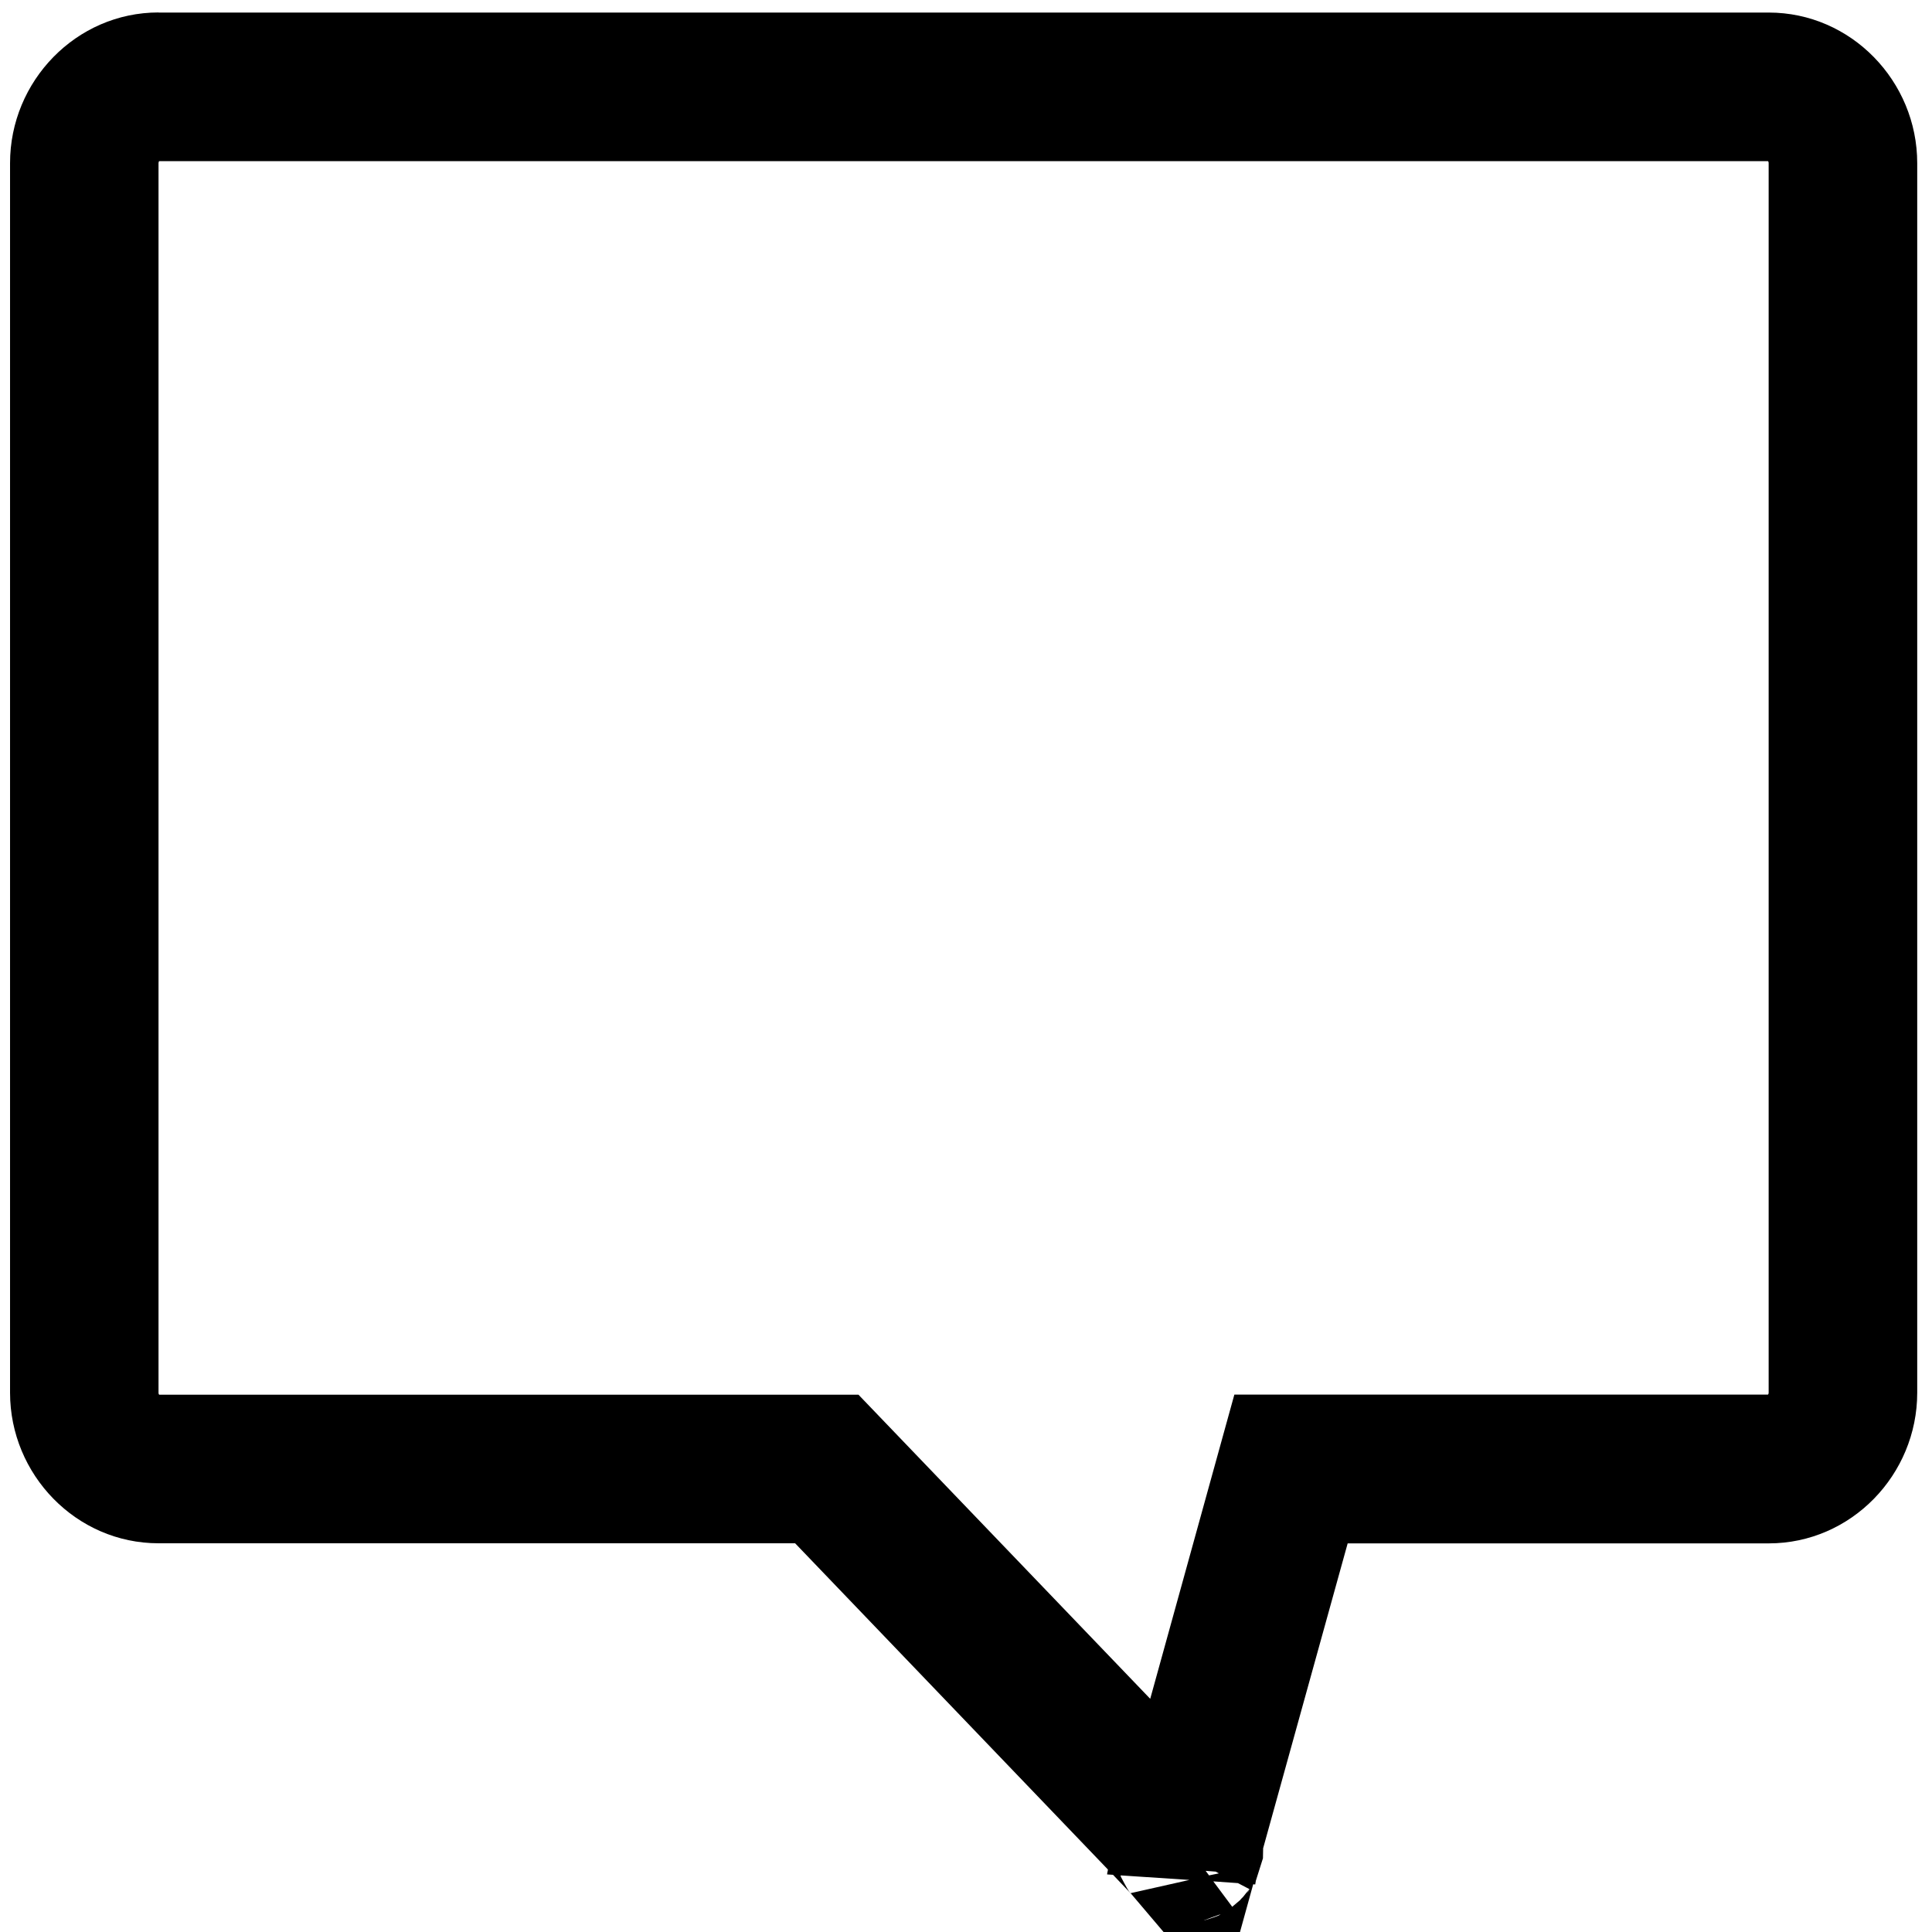
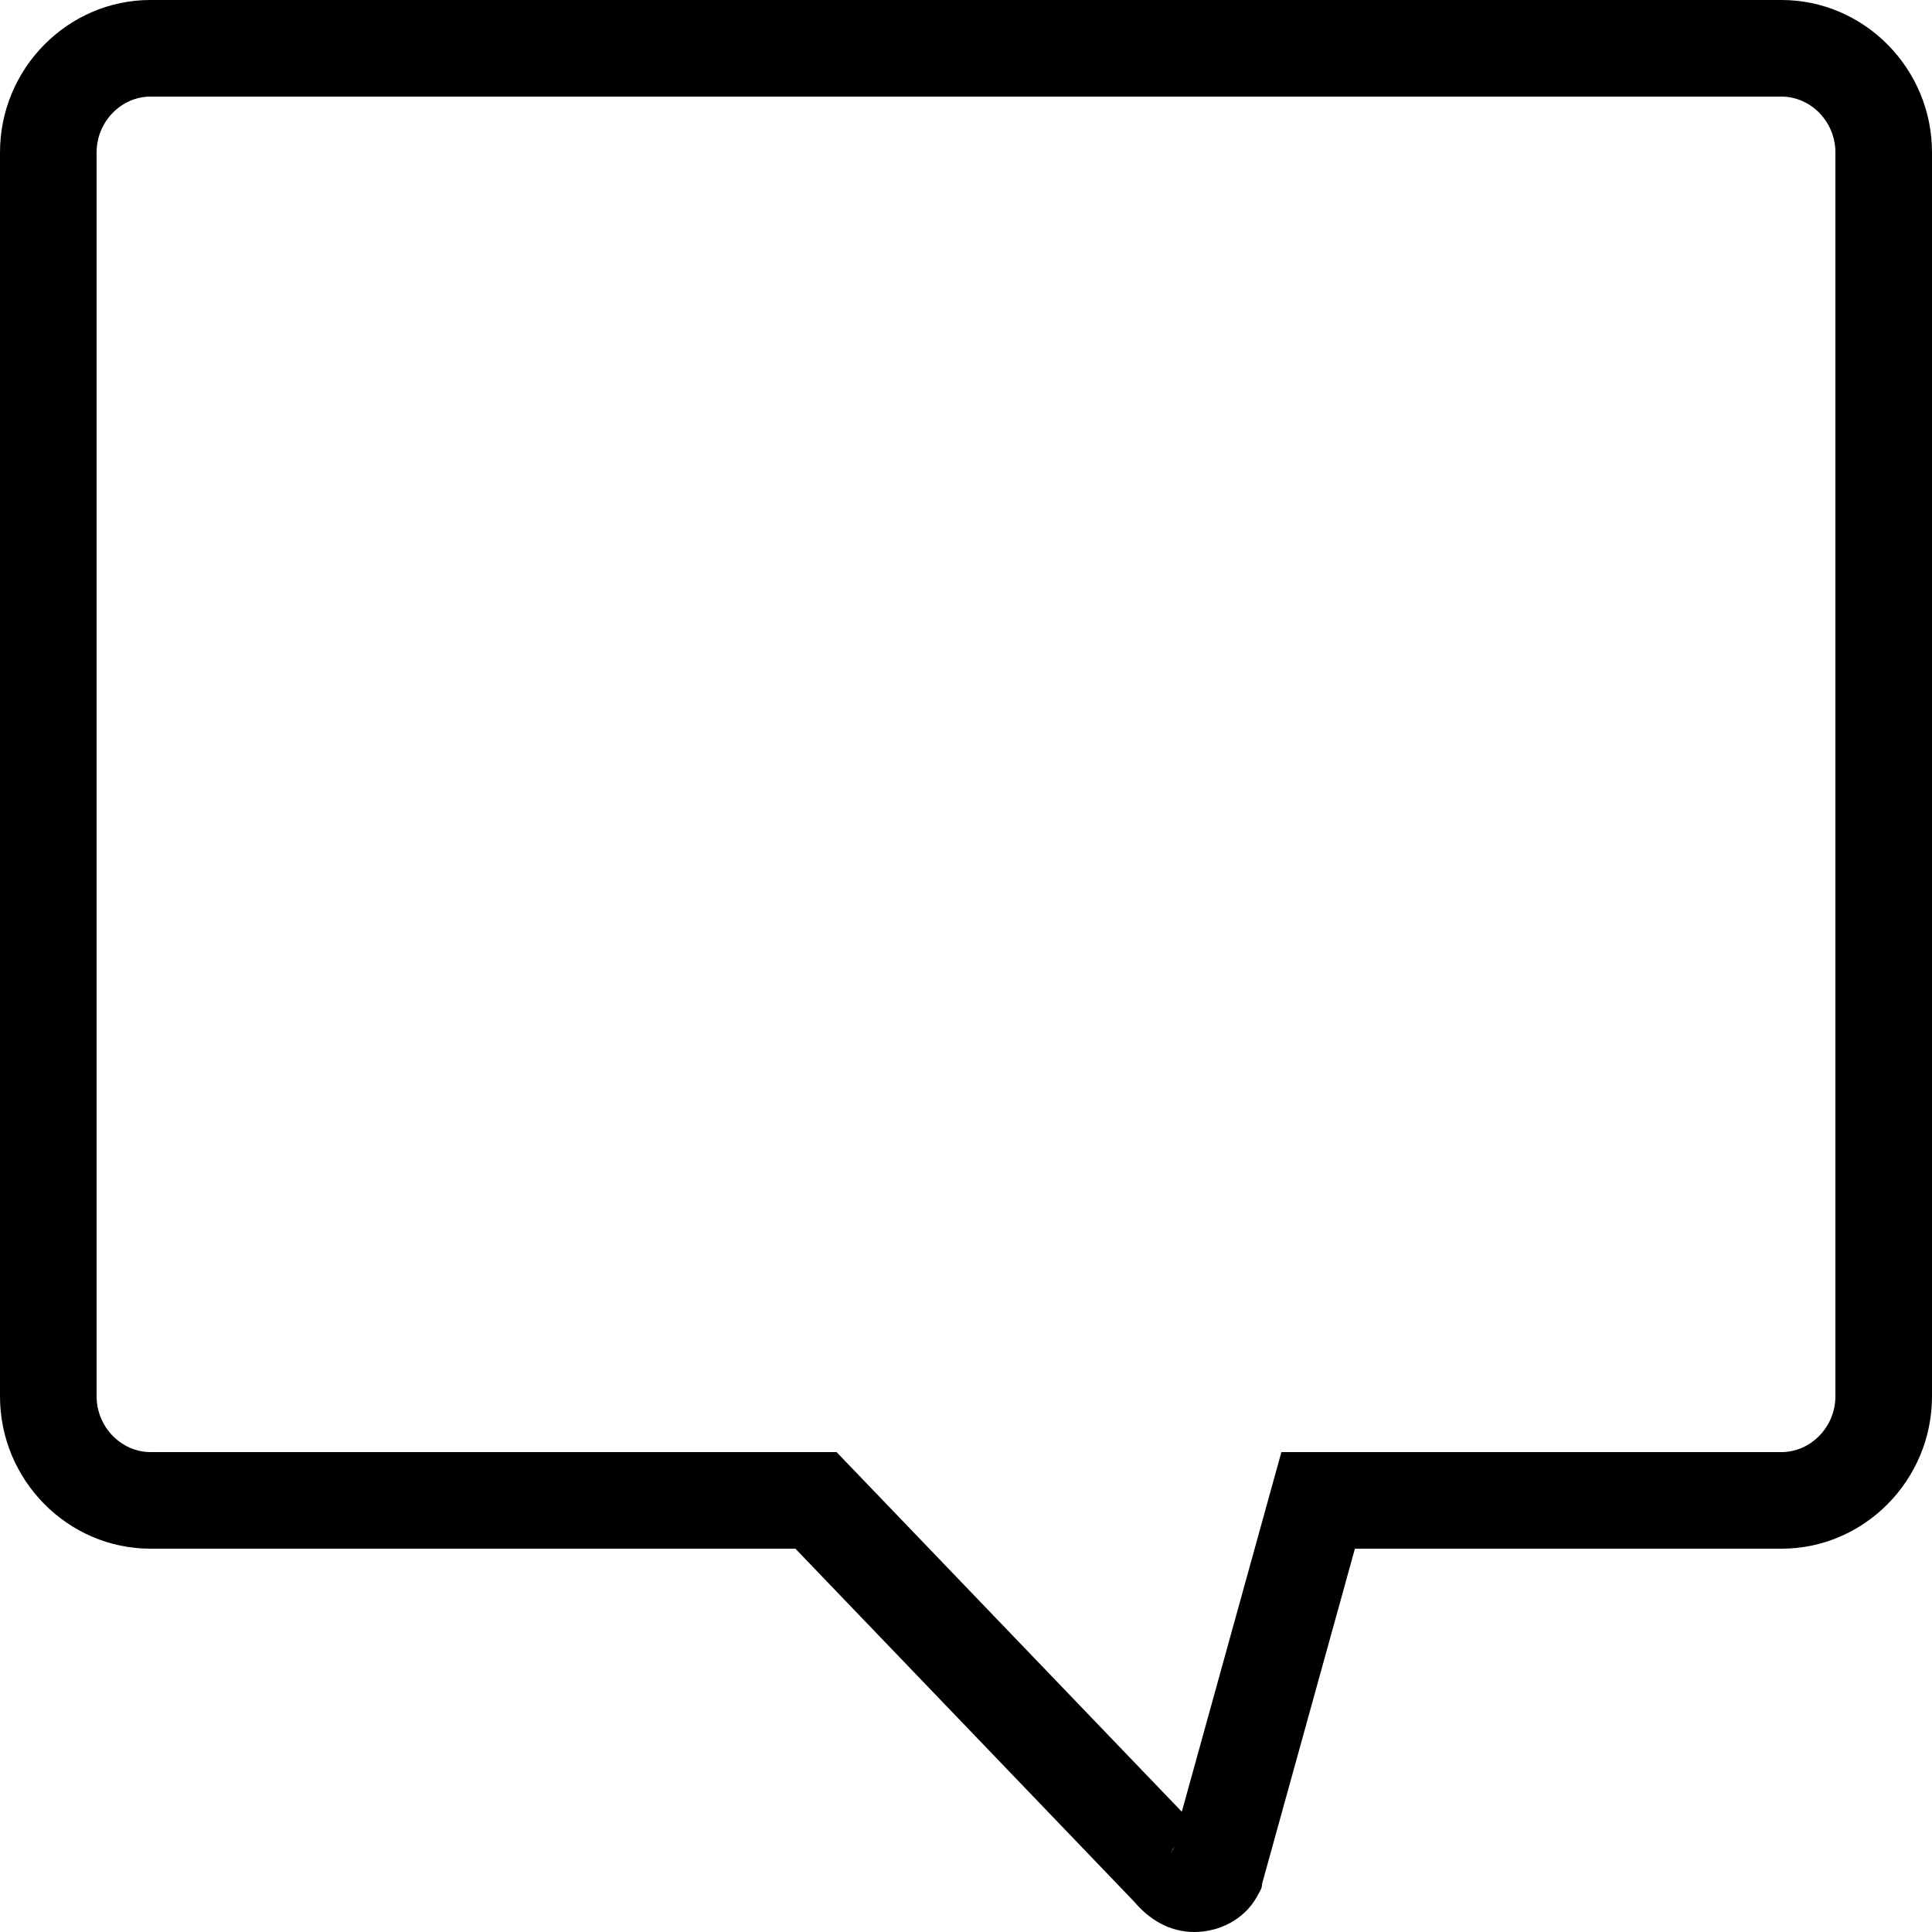
- <svg xmlns="http://www.w3.org/2000/svg" width="20px" height="20px" viewBox="0 0 20 20" version="1.1" id="svg3406">
-   <defs id="defs3412" />
-   <g id="Symbols" stroke="none" stroke-width="1" fill="none" fill-rule="evenodd">
-     <g id="Overrides/Tab-Bar/Icons/Unselected/4" transform="translate(-21, -7)" stroke-width="1.538" stroke="#000000" fill-rule="nonzero">
-       <path style="color:#000000;font-style:normal;font-variant:normal;font-weight:normal;font-stretch:normal;font-size:medium;line-height:normal;font-family:sans-serif;text-indent:0;text-align:start;text-decoration:none;text-decoration-line:none;text-decoration-style:solid;text-decoration-color:#000000;letter-spacing:normal;word-spacing:normal;text-transform:none;direction:ltr;block-progression:tb;writing-mode:lr-tb;baseline-shift:baseline;text-anchor:start;white-space:normal;clip-rule:nonzero;display:inline;overflow:visible;visibility:visible;opacity:1;isolation:auto;mix-blend-mode:normal;color-interpolation:sRGB;color-interpolation-filters:linearRGB;solid-color:#000000;solid-opacity:1;fill:#000000;fill-opacity:1;fill-rule:nonzero;stroke:none;stroke-width:1.538;stroke-linecap:butt;stroke-linejoin:miter;stroke-miterlimit:4;stroke-dasharray:none;stroke-dashoffset:0;stroke-opacity:1;color-rendering:auto;image-rendering:auto;shape-rendering:auto;text-rendering:auto;enable-background:accumulate" d="m 22.641,7.129 c -0.853,10e-8 -1.537,0.711 -1.537,1.559 l 0,12.729 c 0,0.848 0.684,1.559 1.537,1.559 l 6.59,0 3.238,3.377 c -6.72e-4,0.018 -0.008,0.033 -0.008,0.051 l 0.061,0.004 0.162,0.17 0.012,0.014 c 0.011,0.015 0.032,0.043 -0.014,-0.021 -0.015,-0.021 -0.078,-0.141 -0.078,-0.141 9e-6,2.2e-5 -0.003,-0.014 -0.004,-0.016 l 0.713,0.047 -0.609,0.137 0.938,1.105 0.33,-1.193 c 7.7e-4,-0.001 0.001,-0.003 0.002,-0.004 l 0.02,0.002 0.006,-0.035 0,-0.002 c 3.6e-5,-7.3e-5 0.074,-0.234 0.074,-0.234 6e-6,-4.8e-5 0.001,-0.052 0.002,-0.104 l 0.875,-3.156 4.359,0 c 0.853,0 1.537,-0.711 1.537,-1.559 l 0,-12.729 c 0,-0.848 -0.684,-1.559 -1.537,-1.559 l -16.668,0 z m 0,1.539 16.668,0 c -0.015,0 0,-0.002 0,0.02 l 0,12.729 c 0,0.021 -0.015,0.02 0,0.02 l -5.531,0 -0.846,3.059 -0.025,0.09 -3.02,-3.148 -7.246,0 c 0.015,0 0,0.002 0,-0.02 l 0,-12.729 c 0,-0.021 0.015,-0.02 0,-0.02 z m 10.84,17.699 0.104,0.008 0.033,0.018 -0.102,0.021 c -0.017,-0.023 -0.018,-0.024 -0.035,-0.047 z m 0.08,0.109 0.254,0.018 0.117,0.061 c -0.002,0.003 0.002,-8.77e-4 0,0.002 -0.009,0.012 -0.065,0.08 -0.064,0.08 0,0 -0.018,0.018 -0.018,0.018 0,0 -0.014,0.016 -0.014,0.016 0,0 -0.08,0.068 -0.08,0.068 0,0 -0.1,-0.134 -0.195,-0.262 z m 0.375,0.08 c -3.44e-4,7.1e-4 -0.002,0.006 -0.014,0.023 -0.002,0.003 -0.015,0.015 -0.018,0.02 0.015,-0.02 0.016,-0.022 0.031,-0.043 z m -0.127,0.15 c -0.005,0.004 -0.003,0.004 -0.008,0.008 -0.005,0.004 -0.018,0.011 -0.023,0.016 0.016,-0.012 0.019,-0.015 0.031,-0.023 z m -0.168,0.107 c -0.011,0.005 -0.014,0.01 -0.025,0.016 -0.043,0.019 -0.145,0.049 -0.145,0.049 3.5e-5,-7e-6 -0.009,0.002 -0.01,0.002 0.011,-0.004 0.125,-0.047 0.18,-0.066 z" id="notifications" />
+ <svg xmlns="http://www.w3.org/2000/svg" width="20px" height="20px" viewBox="0 0 20 20" version="1.1">
+   <defs />
+   <g id="Page-1" stroke="none" stroke-width="1" fill="none" fill-rule="evenodd">
+     <g id="Icons/Inactive/Notifications" transform="translate(-19, -7)" fill="#000000" fill-rule="nonzero">
+       <path d="M31.152,26.123 C31.173,26.083 31.141,26.139 31.116,26.189 C31.124,26.175 31.132,26.161 31.14,26.149 C31.144,26.14 31.148,26.132 31.152,26.123 Z M31.234,25.755 L32.265,22.032 L37.442,22.032 C37.744,22.032 38,21.772 38,21.455 L38,8.577 C38,8.259 37.744,8 37.442,8 L20.558,8 C20.256,8 20,8.259 20,8.577 L20,21.455 C20,21.772 20.256,22.032 20.558,22.032 L27.66,22.032 L31.234,25.755 Z M30.74,26.685 L27.234,23.032 L20.558,23.032 C19.701,23.032 19,22.322 19,21.455 L19,8.577 C19,7.71 19.701,7 20.558,7 L37.442,7 C38.299,7 39,7.71 39,8.577 L39,21.455 C39,22.322 38.299,23.032 37.442,23.032 L33.026,23.032 L32.065,26.501 C32.065,26.553 32.039,26.58 32.013,26.632 C31.883,26.869 31.623,27 31.364,27 C31.104,27 30.896,26.869 30.74,26.685 Z" id="Shape" />
    </g>
  </g>
</svg>
